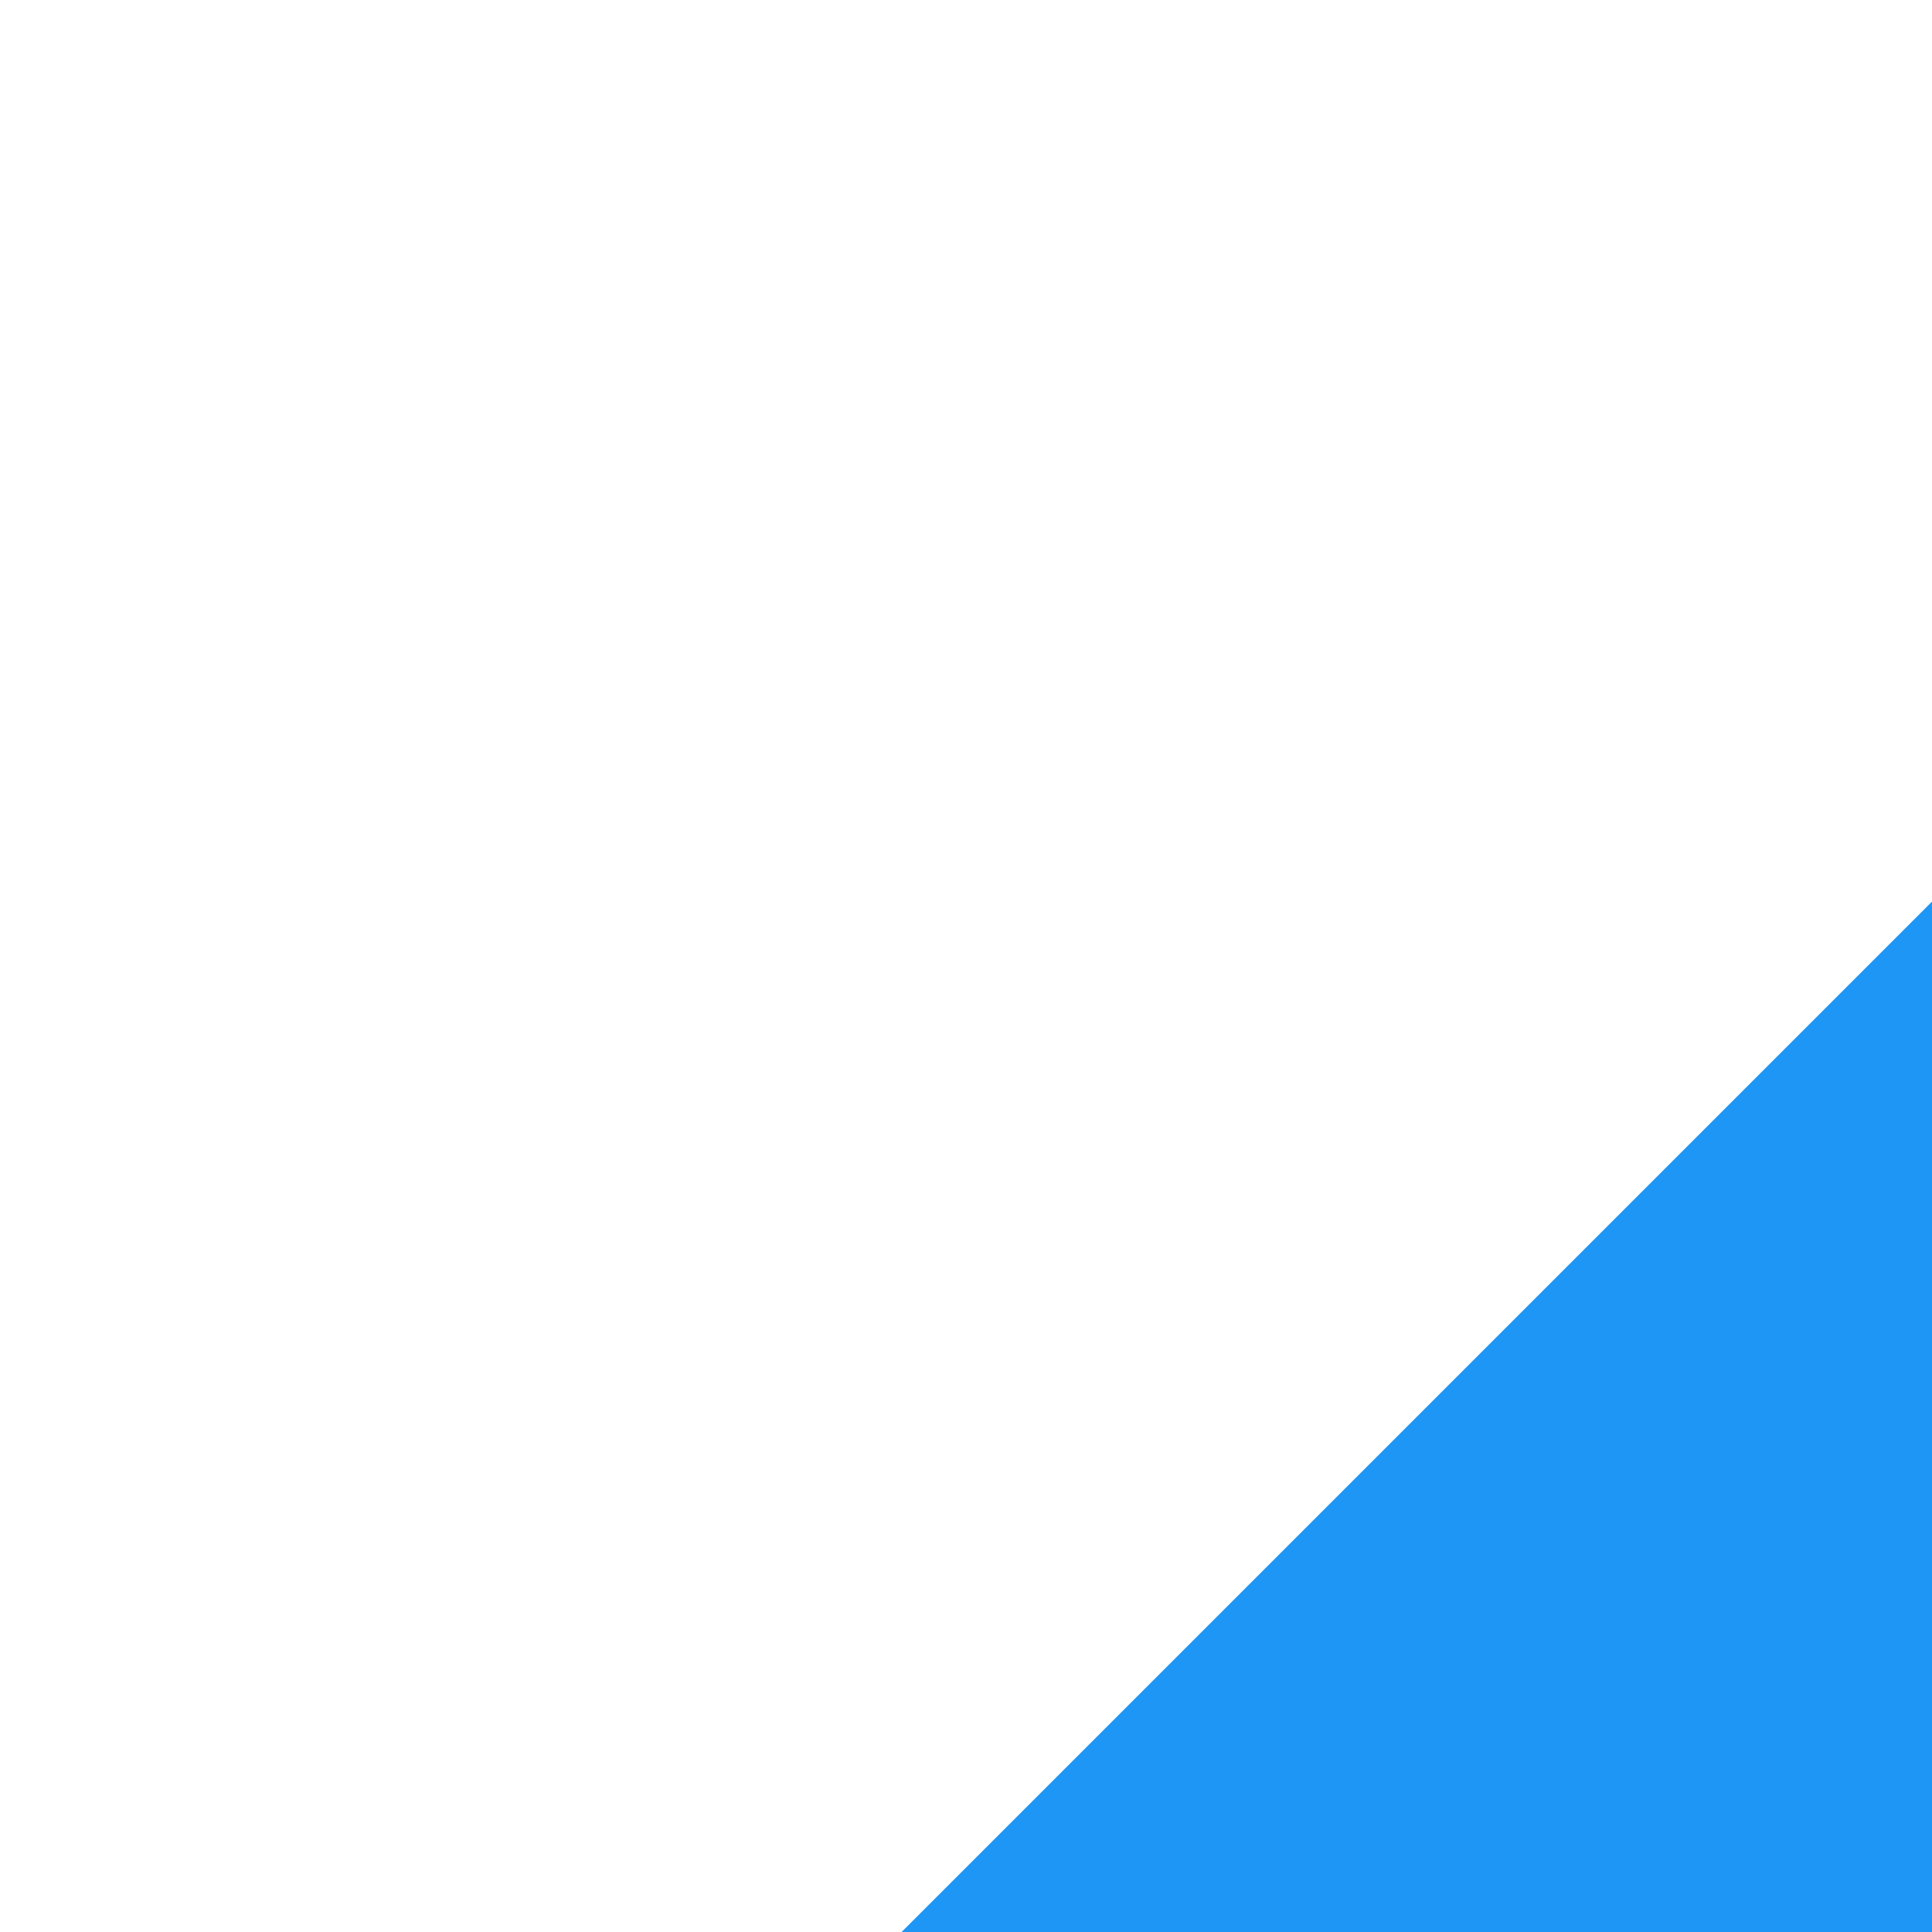
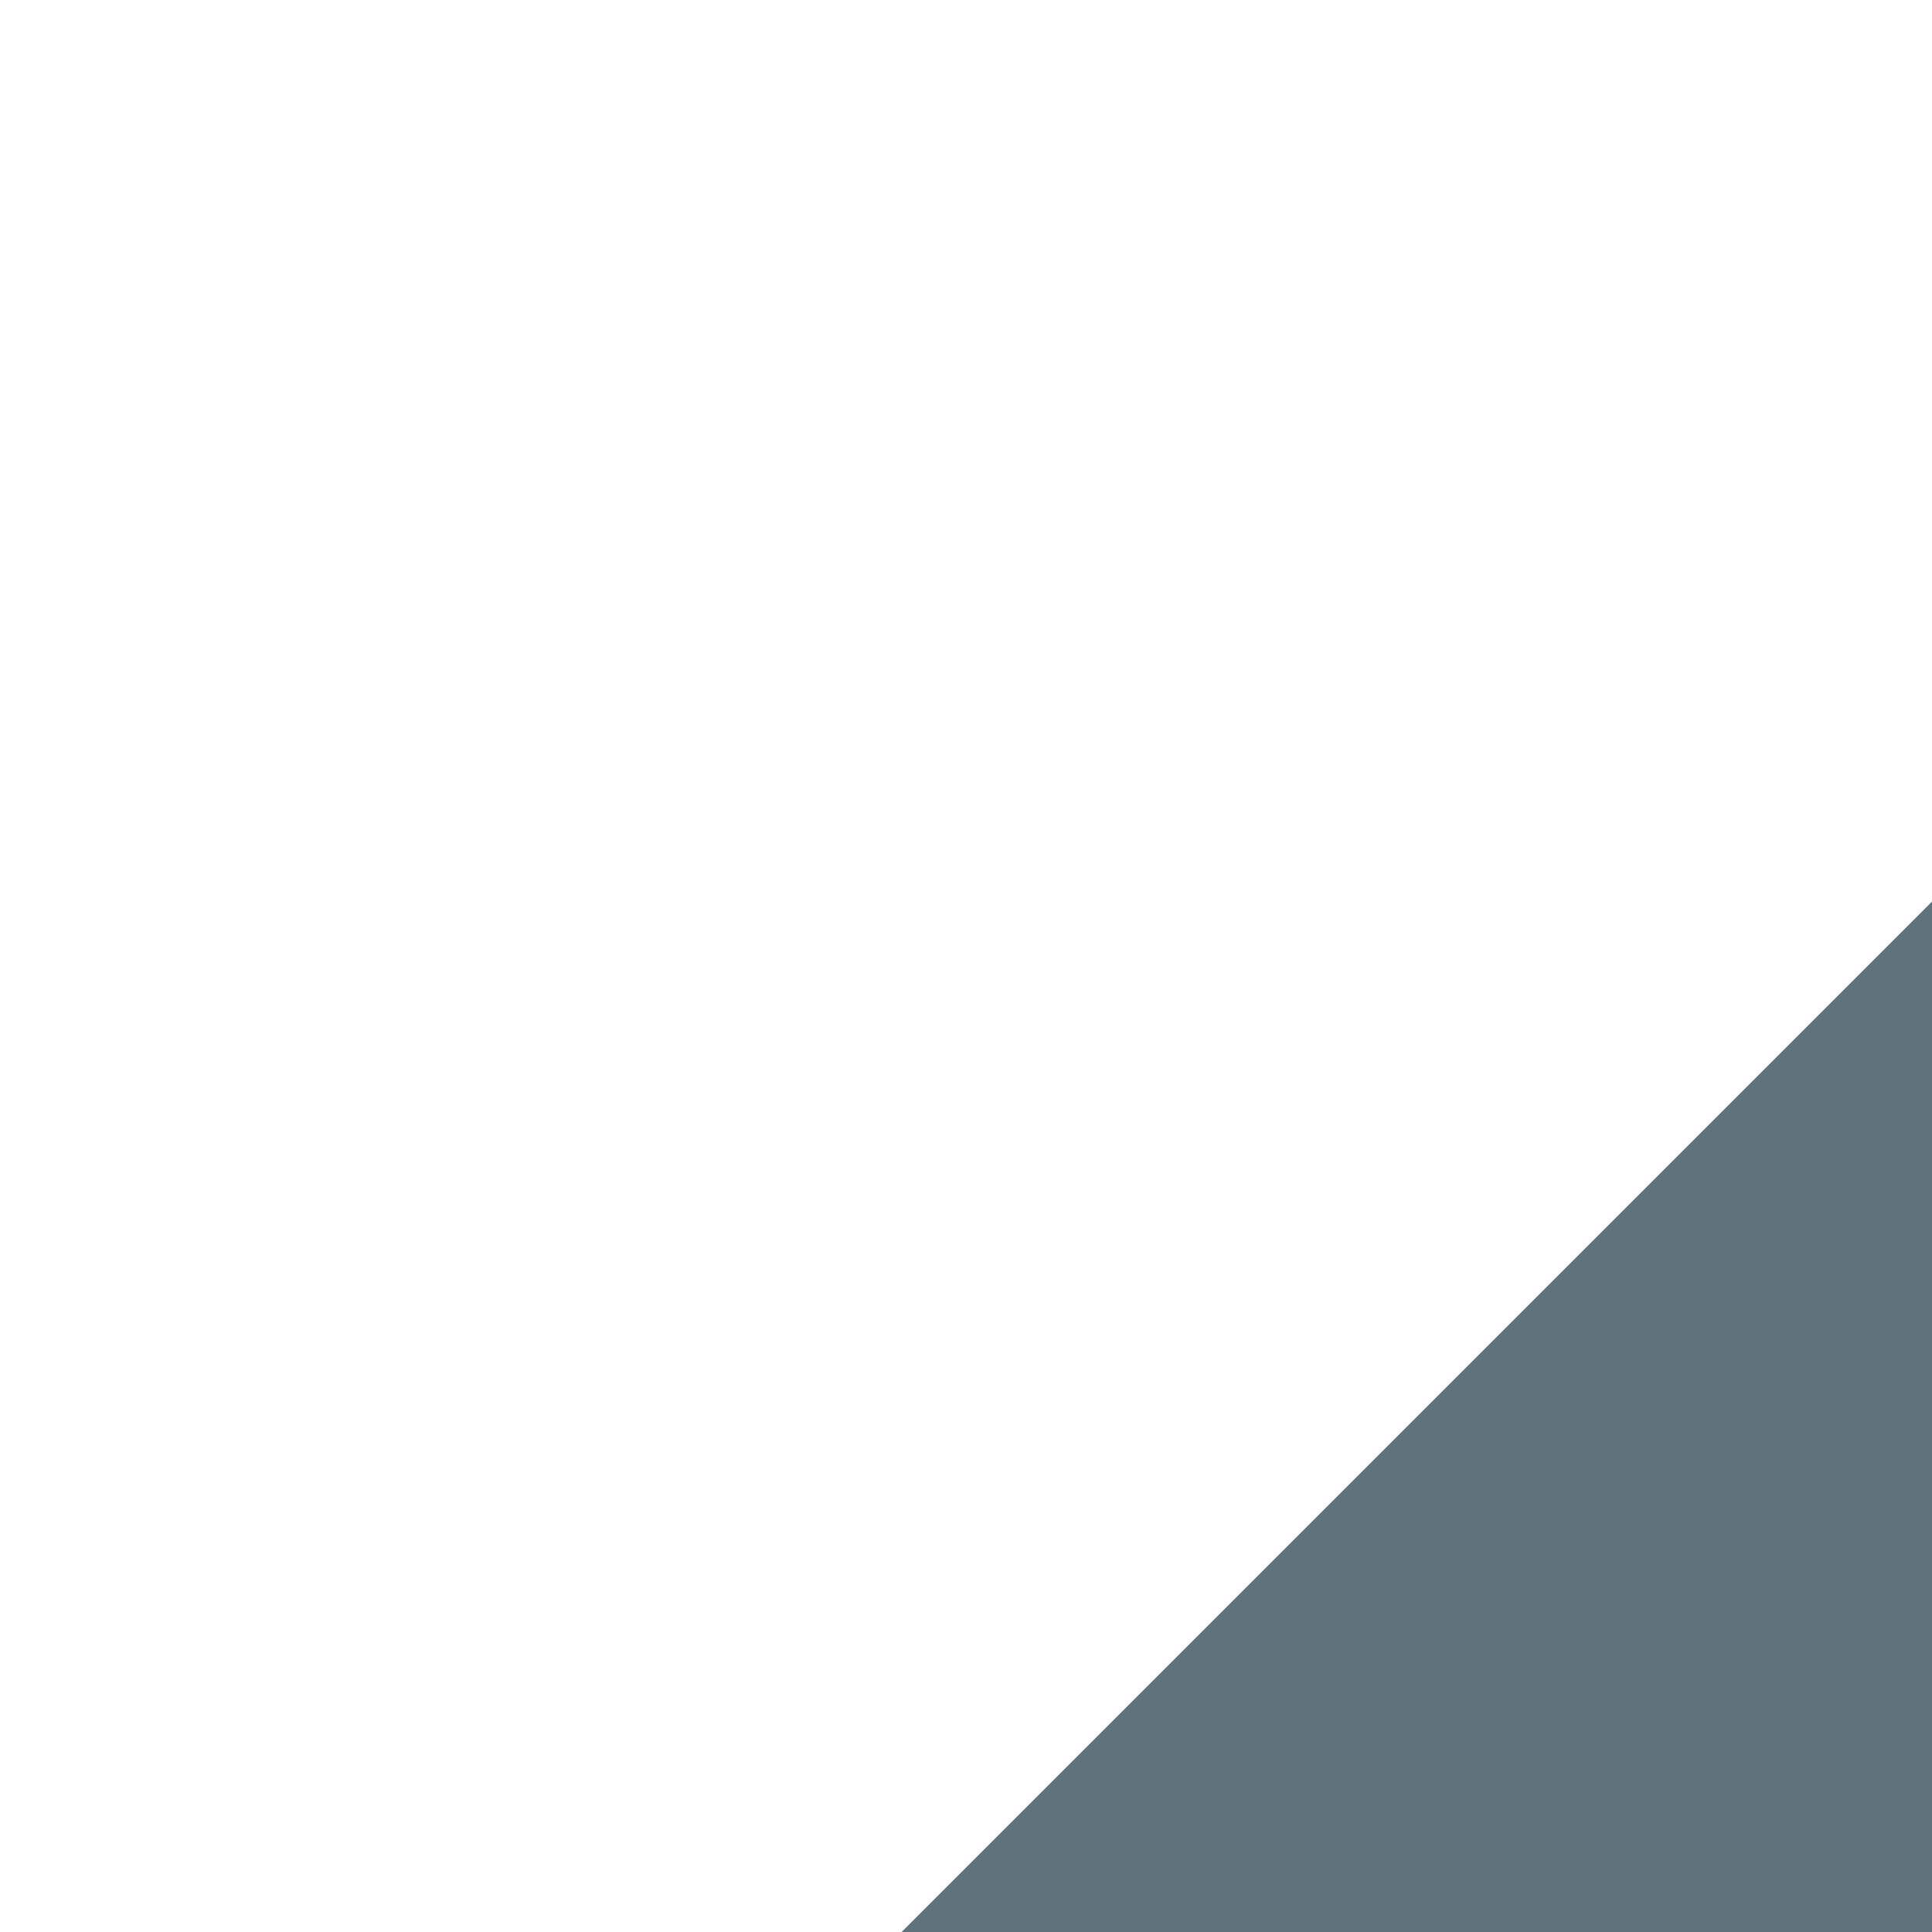
<svg xmlns="http://www.w3.org/2000/svg" width="30" height="30" version="1.1" viewBox="0 0 30 30" id="svg8">
  <defs id="defs3">
    <style id="current-color-scheme" type="text/css">.ColorScheme-Text {
        color:#31363b;
        stop-color:#31363b;
      }
      .ColorScheme-Background {
        color:#eff0f1;
        stop-color:#eff0f1;
      }
      .ColorScheme-Highlight {
        color:#3daee9;
        stop-color:#3daee9;
      }
      .ColorScheme-ViewText {
        color:#31363b;
        stop-color:#31363b;
      }
      .ColorScheme-ViewBackground {
        color:#fcfcfc;
        stop-color:#fcfcfc;
      }
      .ColorScheme-ViewHover {
        color:#93cee9;
        stop-color:#93cee9;
      }
      .ColorScheme-ViewFocus{
        color:#3daee9;
        stop-color:#3daee9;
      }
      .ColorScheme-ButtonText {
        color:#31363b;
        stop-color:#31363b;
      }
      .ColorScheme-ButtonBackground {
        color:#eff0f1;
        stop-color:#eff0f1;
      }
      .ColorScheme-ButtonHover {
        color:#93cee9;
        stop-color:#93cee9;
      }
      .ColorScheme-ButtonFocus{
        color:#3daee9;
        stop-color:#3daee9;
      }</style>
  </defs>
-   <g transform="translate(0 -904.36)" id="g6">
-     <path id="event" class="ColorScheme-Highlight" d="m30 918.36-16 16h16z" fill="#4285f4" style="fill:#1e96f5;fill-opacity:1" />
-   </g>
+   <path style="color:#3daee9;fill:#5f737d;fill-opacity:1" d="M 30,14 14,30 h 16 z" class="ColorScheme-Highlight" id="event" />
</svg>
